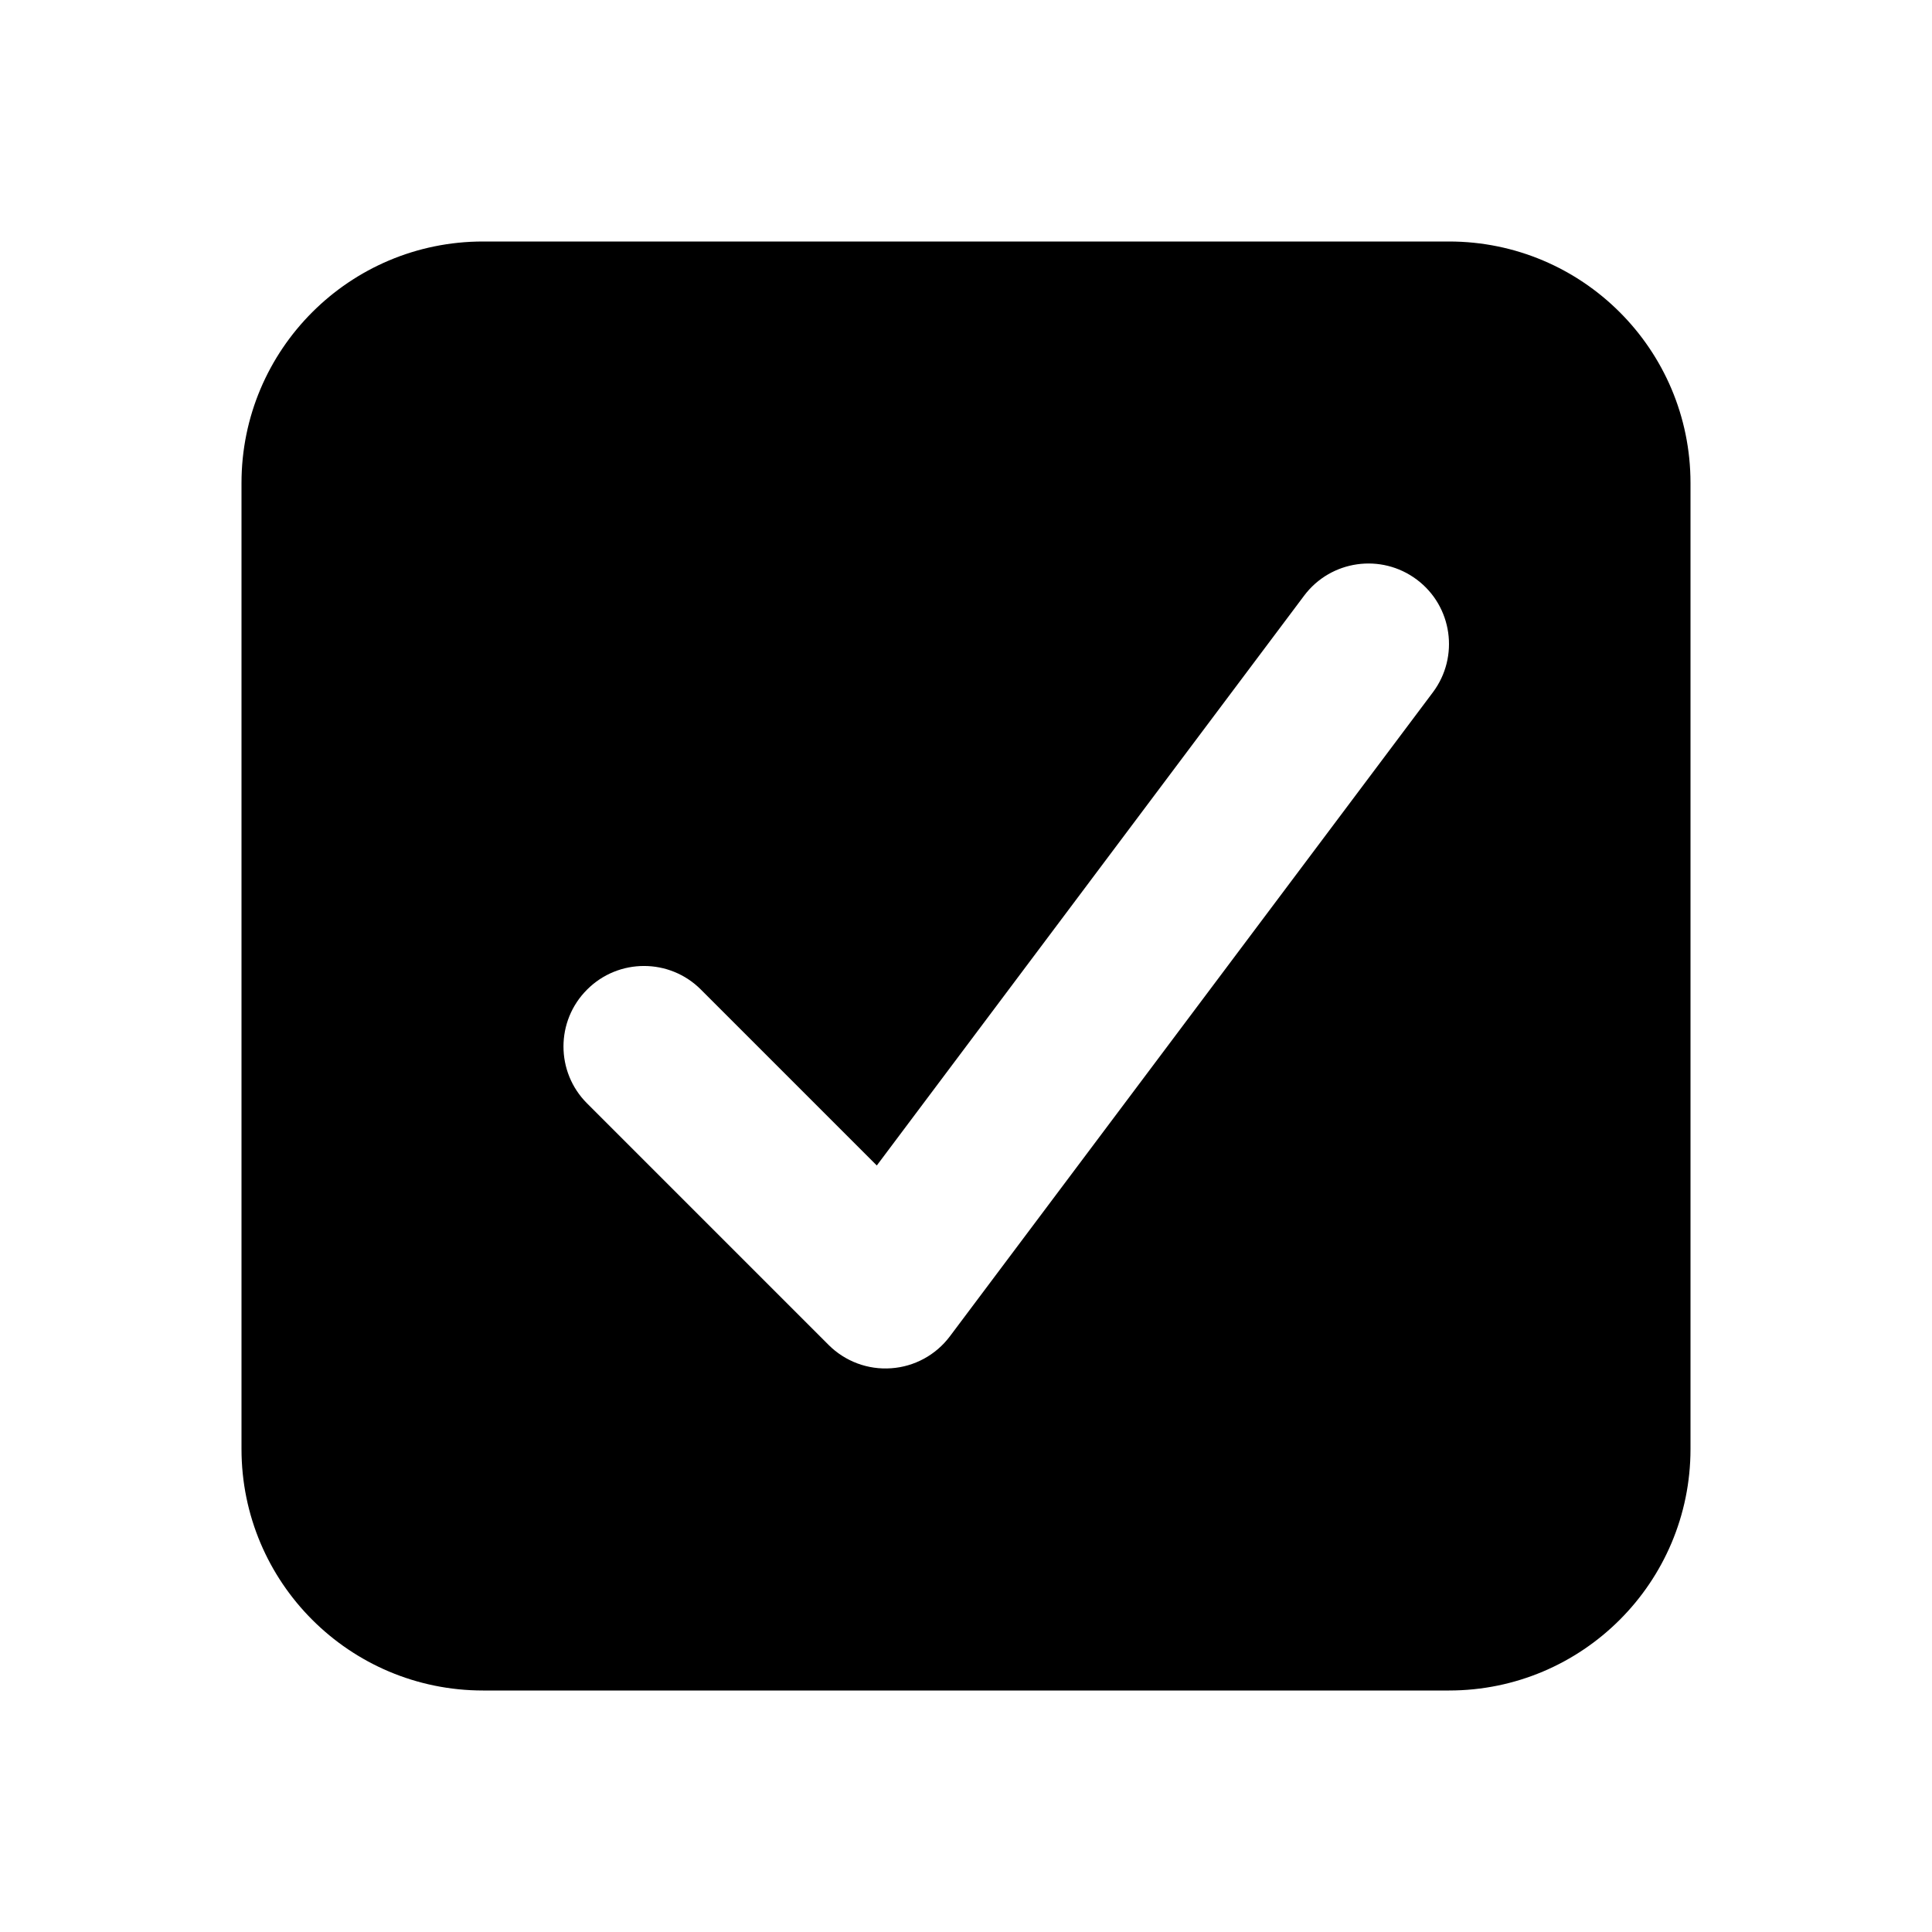
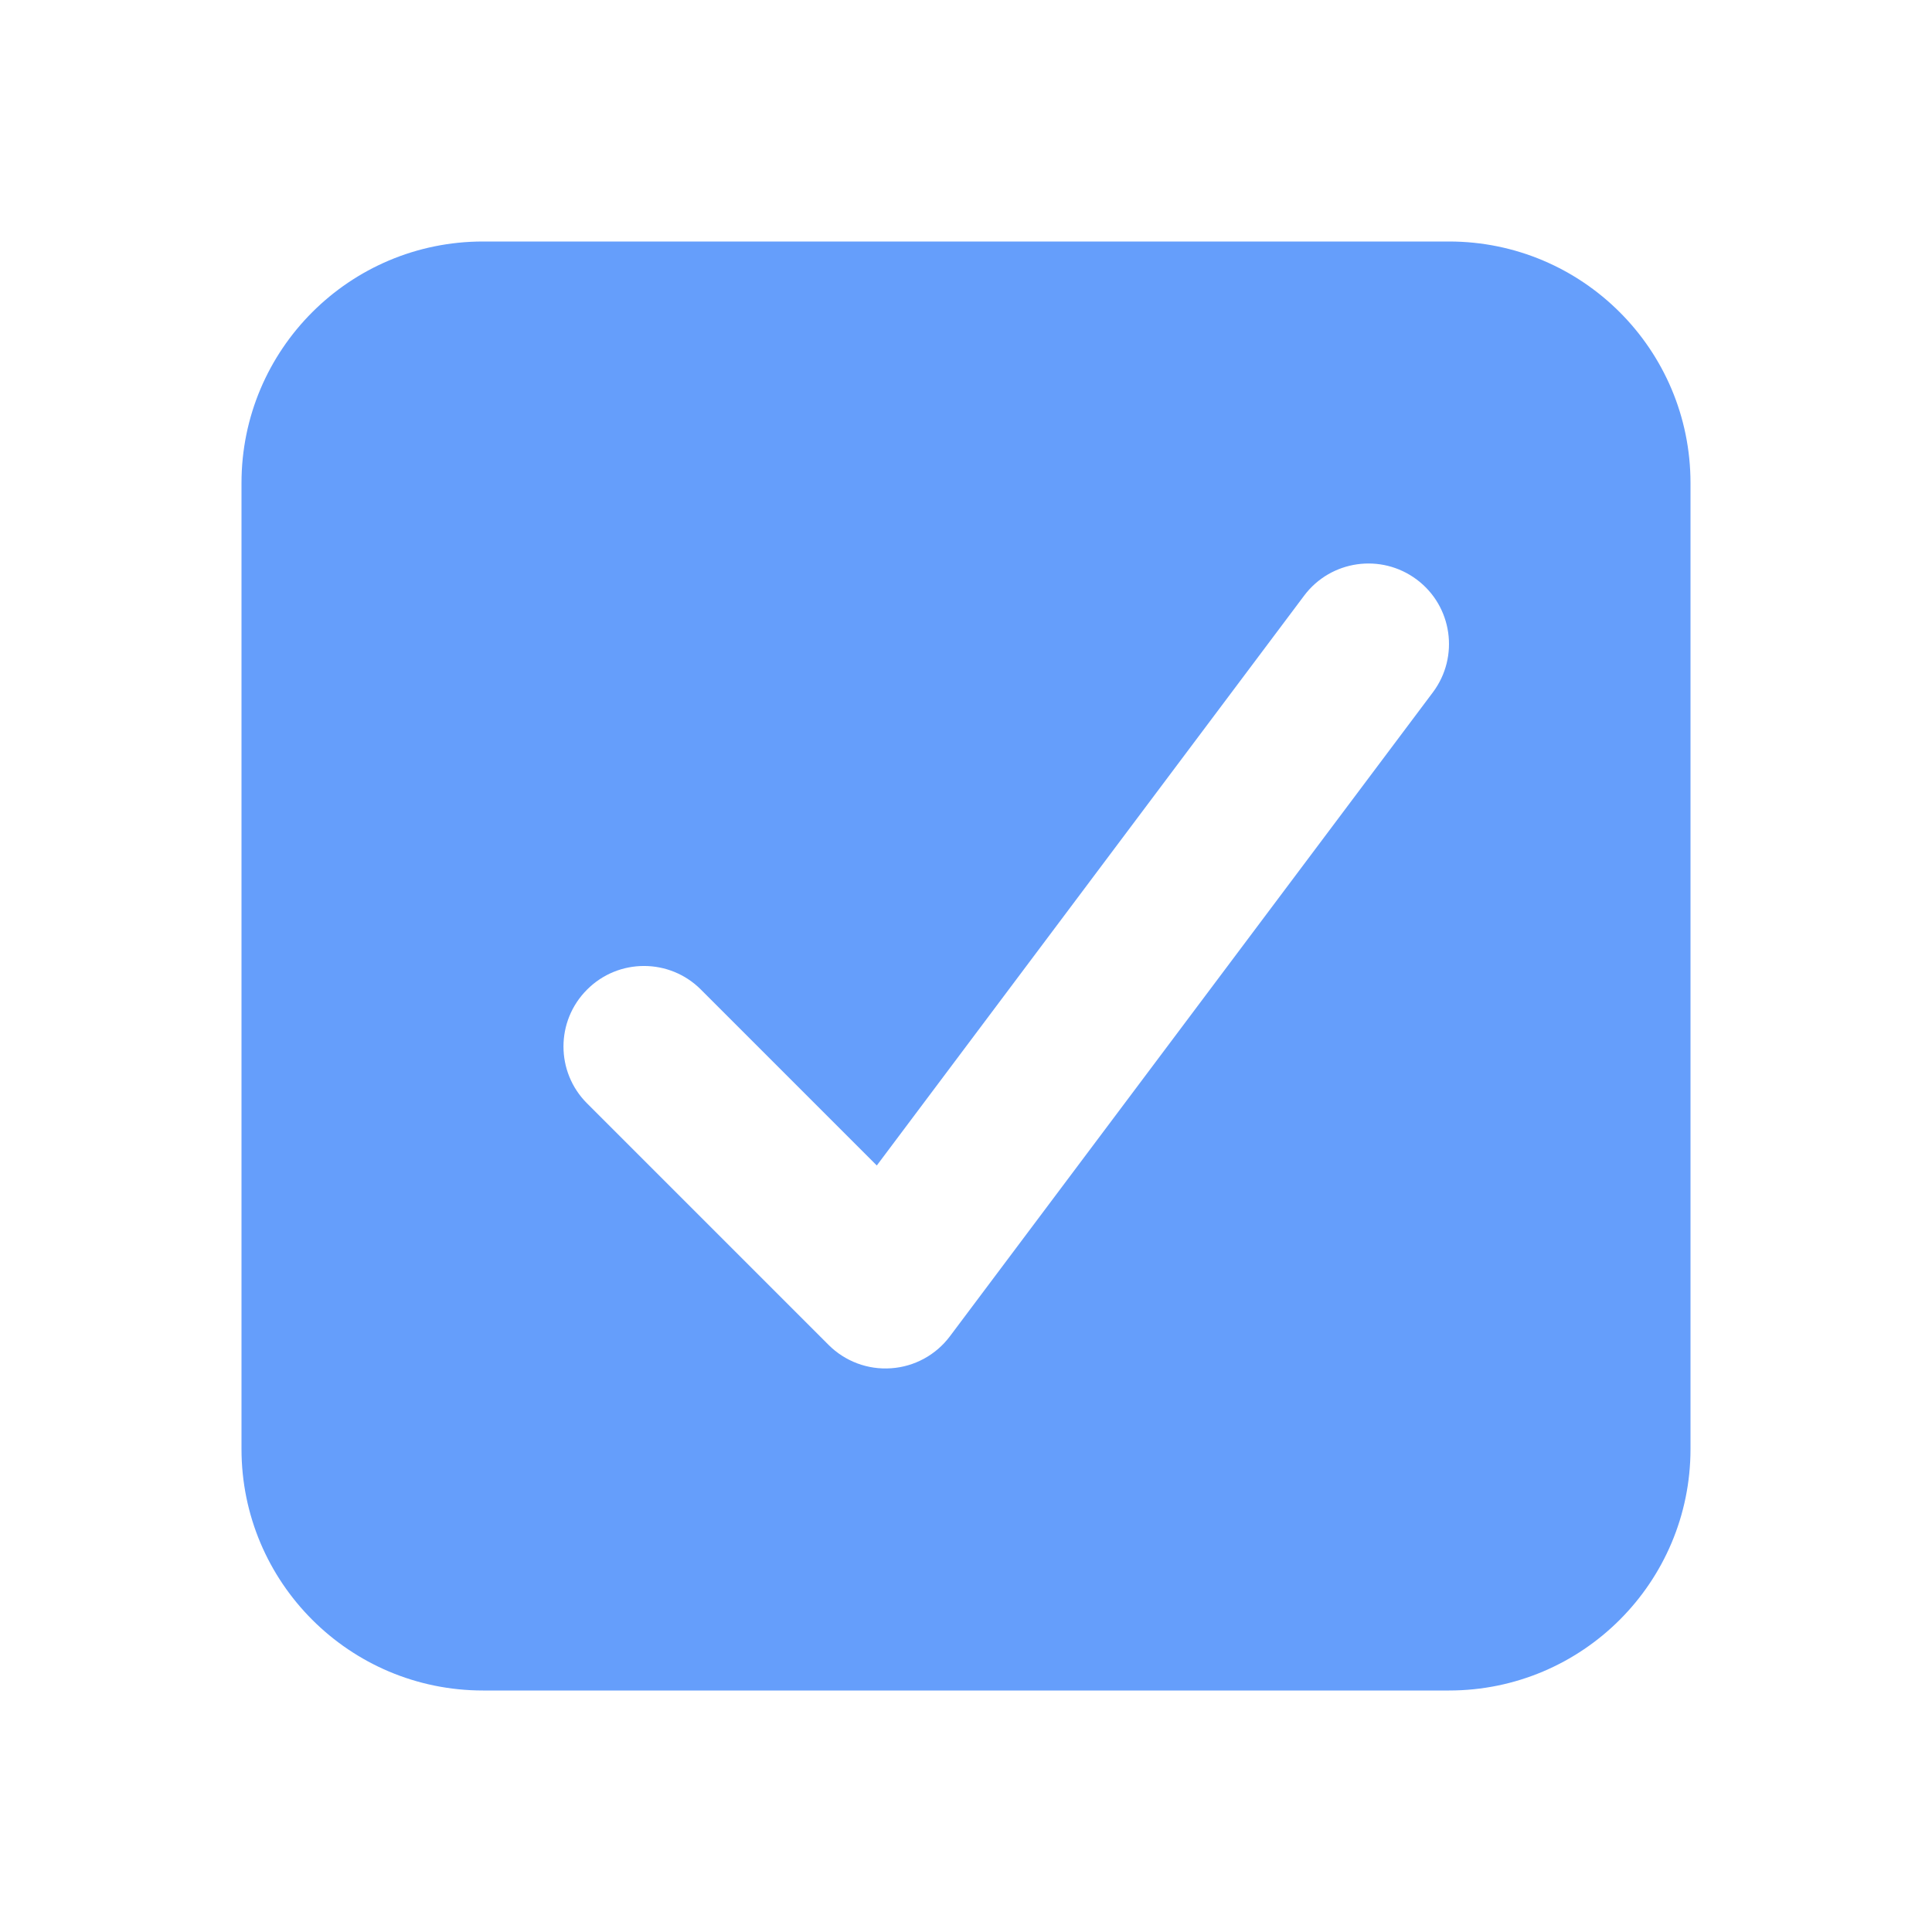
<svg xmlns="http://www.w3.org/2000/svg" width="800px" height="800px" viewBox="0 0 24 24" fill="none">
-   <path fill-rule="evenodd" clip-rule="evenodd" d="M6 3C4.343 3 3 4.343 3 6V18C3 19.657 4.343 21 6 21H18C19.657 21 21 19.657 21 18V6C21 4.343 19.657 3 18 3H6ZM17.8 8.6C18.131 8.158 18.042 7.531 17.6 7.2C17.158 6.869 16.531 6.958 16.2 7.4L10.892 14.478L8.707 12.293C8.317 11.902 7.683 11.902 7.293 12.293C6.902 12.683 6.902 13.317 7.293 13.707L10.293 16.707C10.498 16.912 10.782 17.018 11.071 16.997C11.36 16.977 11.626 16.832 11.8 16.6L17.8 8.6Z" fill="#000000" />
+   <g id="SVGRepo_bgCarrier" stroke-width="0" />
+   <g id="SVGRepo_tracerCarrier" stroke-linecap="round" stroke-linejoin="round" />
+   <g id="SVGRepo_iconCarrier">
+     <path fill-rule="evenodd" clip-rule="evenodd" d="M6 3C4.343 3 3 4.343 3 6V18C3 19.657 4.343 21 6 21H18C19.657 21 21 19.657 21 18V6C21 4.343 19.657 3 18 3H6ZM17.8 8.6C18.131 8.158 18.042 7.531 17.6 7.2C17.158 6.869 16.531 6.958 16.2 7.4L10.892 14.478L8.707 12.293C8.317 11.902 7.683 11.902 7.293 12.293C6.902 12.683 6.902 13.317 7.293 13.707L10.293 16.707C10.498 16.912 10.782 17.018 11.071 16.997C11.36 16.977 11.626 16.832 11.8 16.6L17.8 8.6Z" fill="#659efb" />
+   </g>
</svg>
